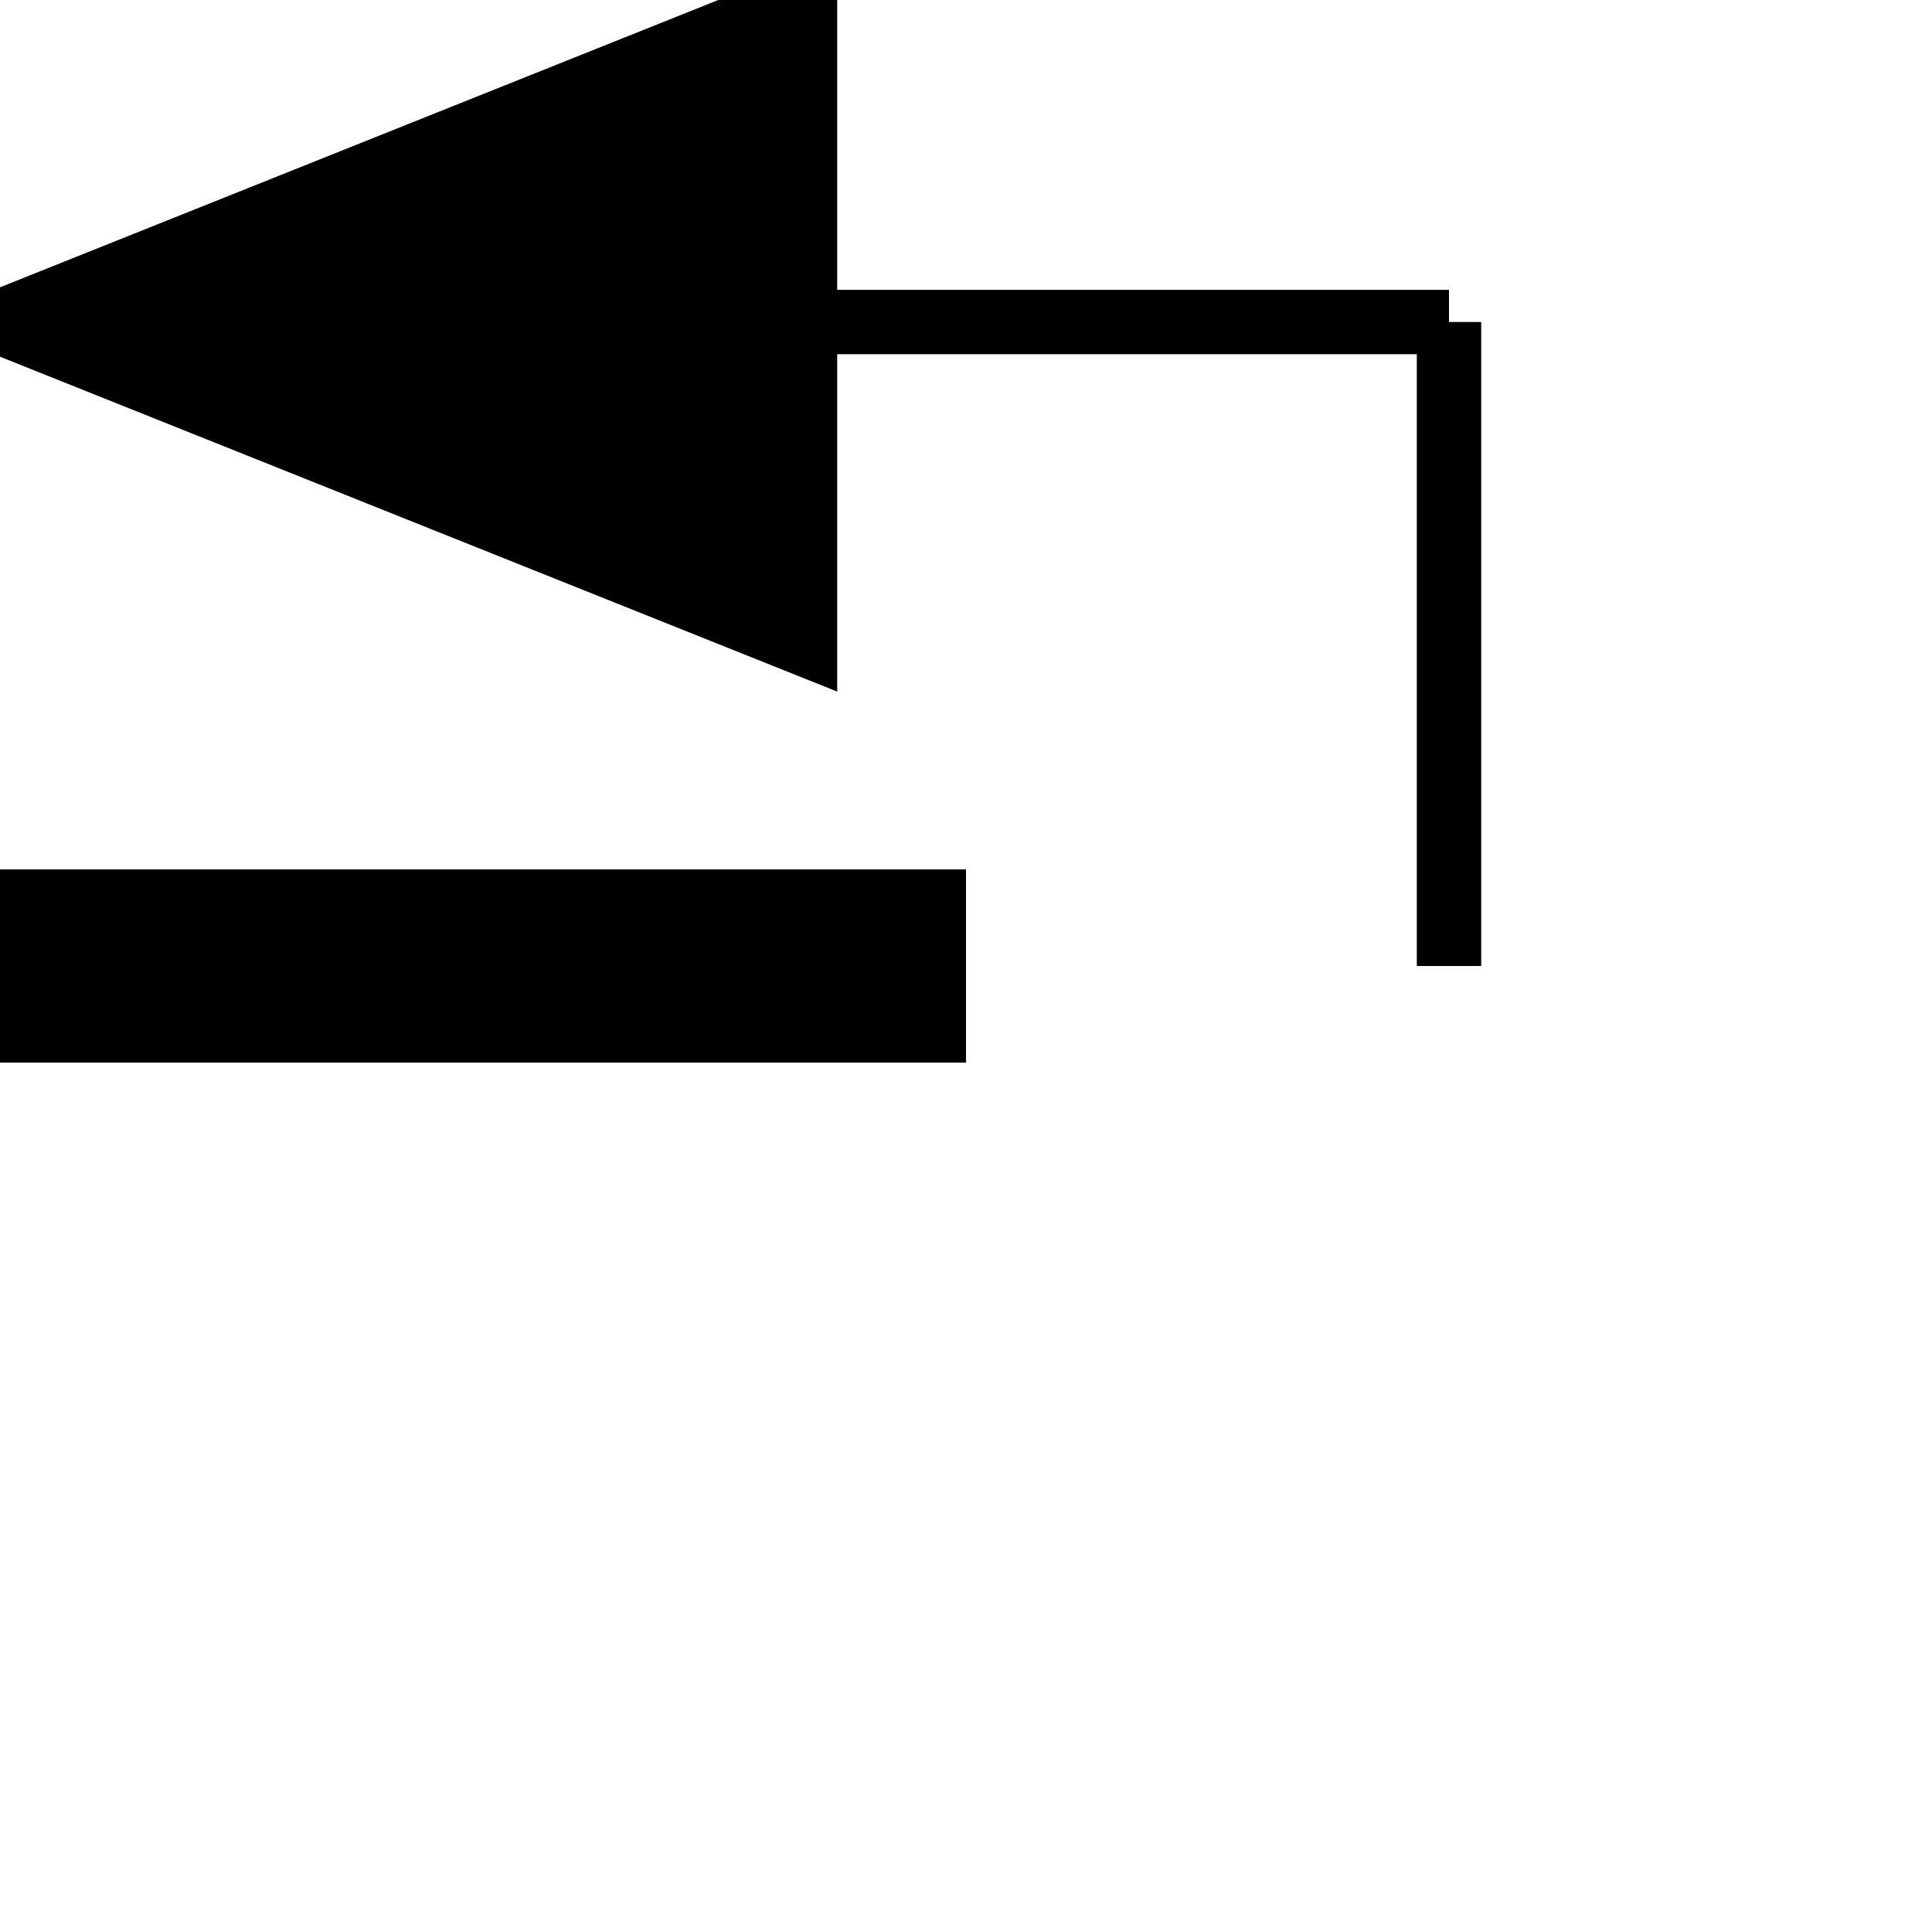
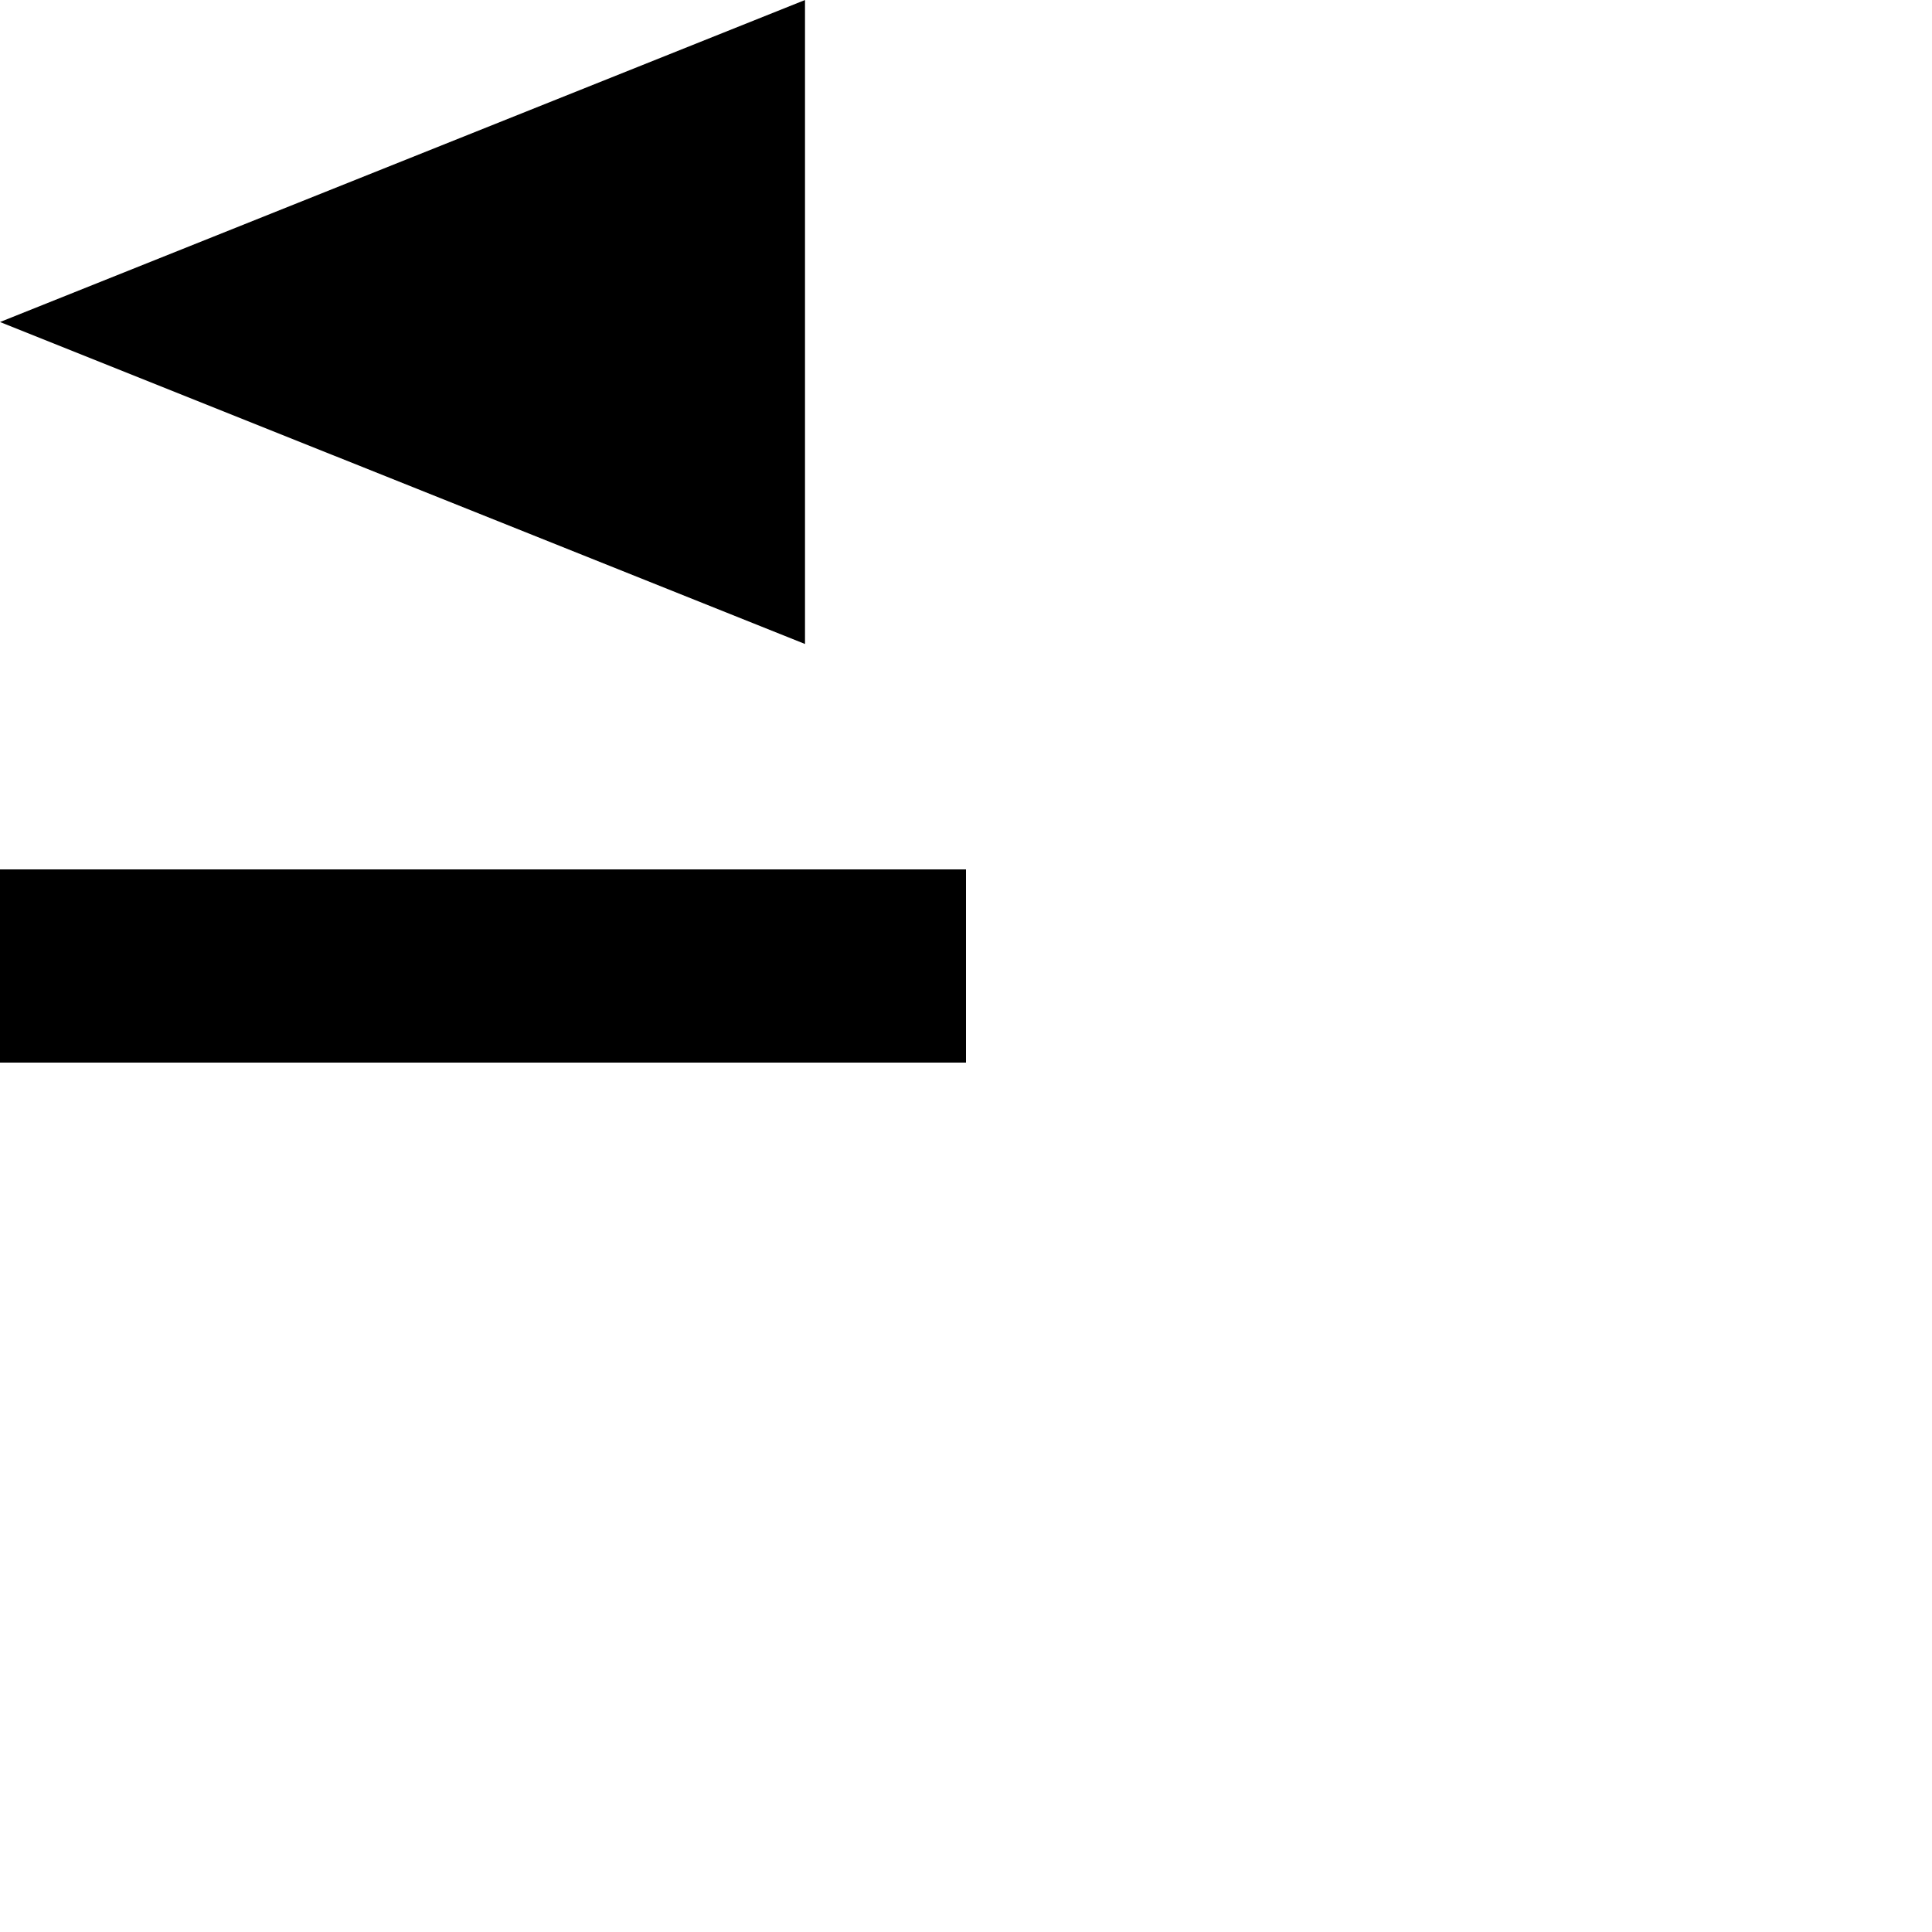
- <svg xmlns="http://www.w3.org/2000/svg" id="mim-transcription-translation" version="1.1" baseProfile="full" width="12" height="12" class="board-fill-color solid-stroke" style="stroke:black">
+ <svg xmlns="http://www.w3.org/2000/svg" id="mim-transcription-translation" version="1.1" baseProfile="full" width="12" height="12" class="board-fill-color default-stroke-color solid-stroke">
  <rect stroke="none" x="0" y="5.4" width="6" height="1.2" />
  <line fill="none" stroke-width=".4" x1="9" y1="6" x2="9" y2="2" />
  <line fill="none" stroke-width=".4" x1="9" y1="2" x2="5" y2="2" />
  <polygon stroke-width=".4" points="5,0 0,2 5,4" />
</svg>
